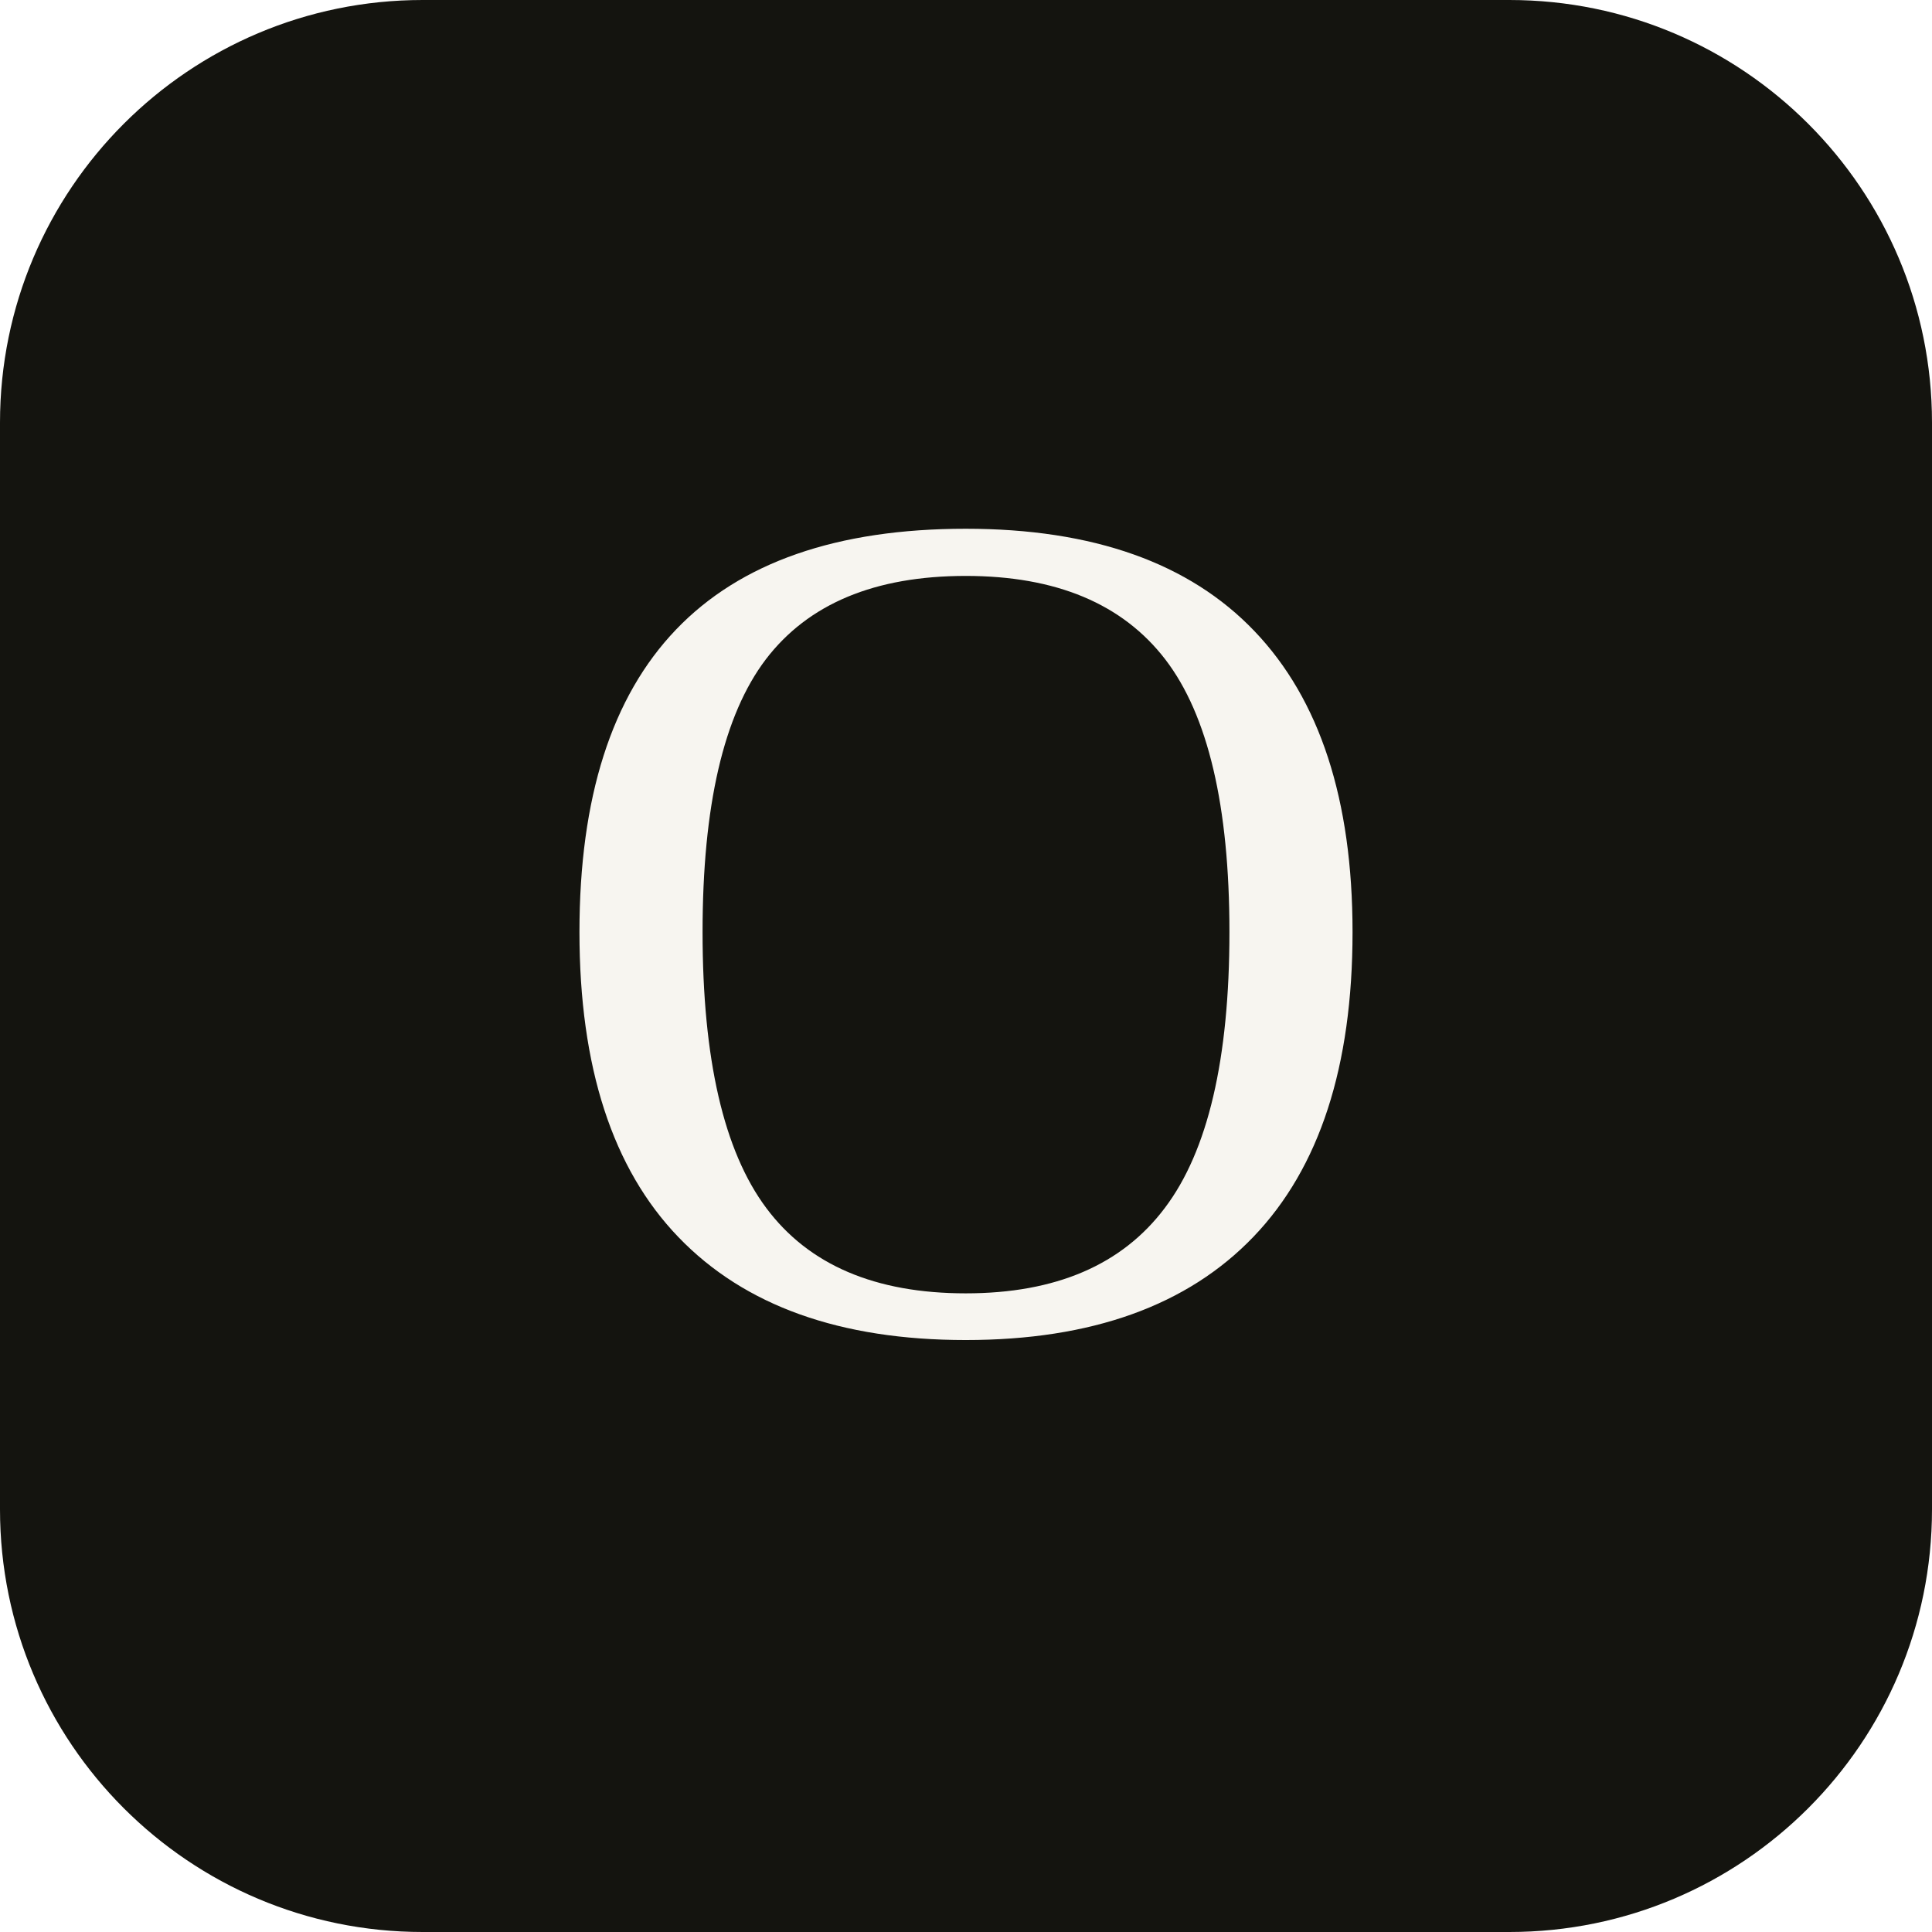
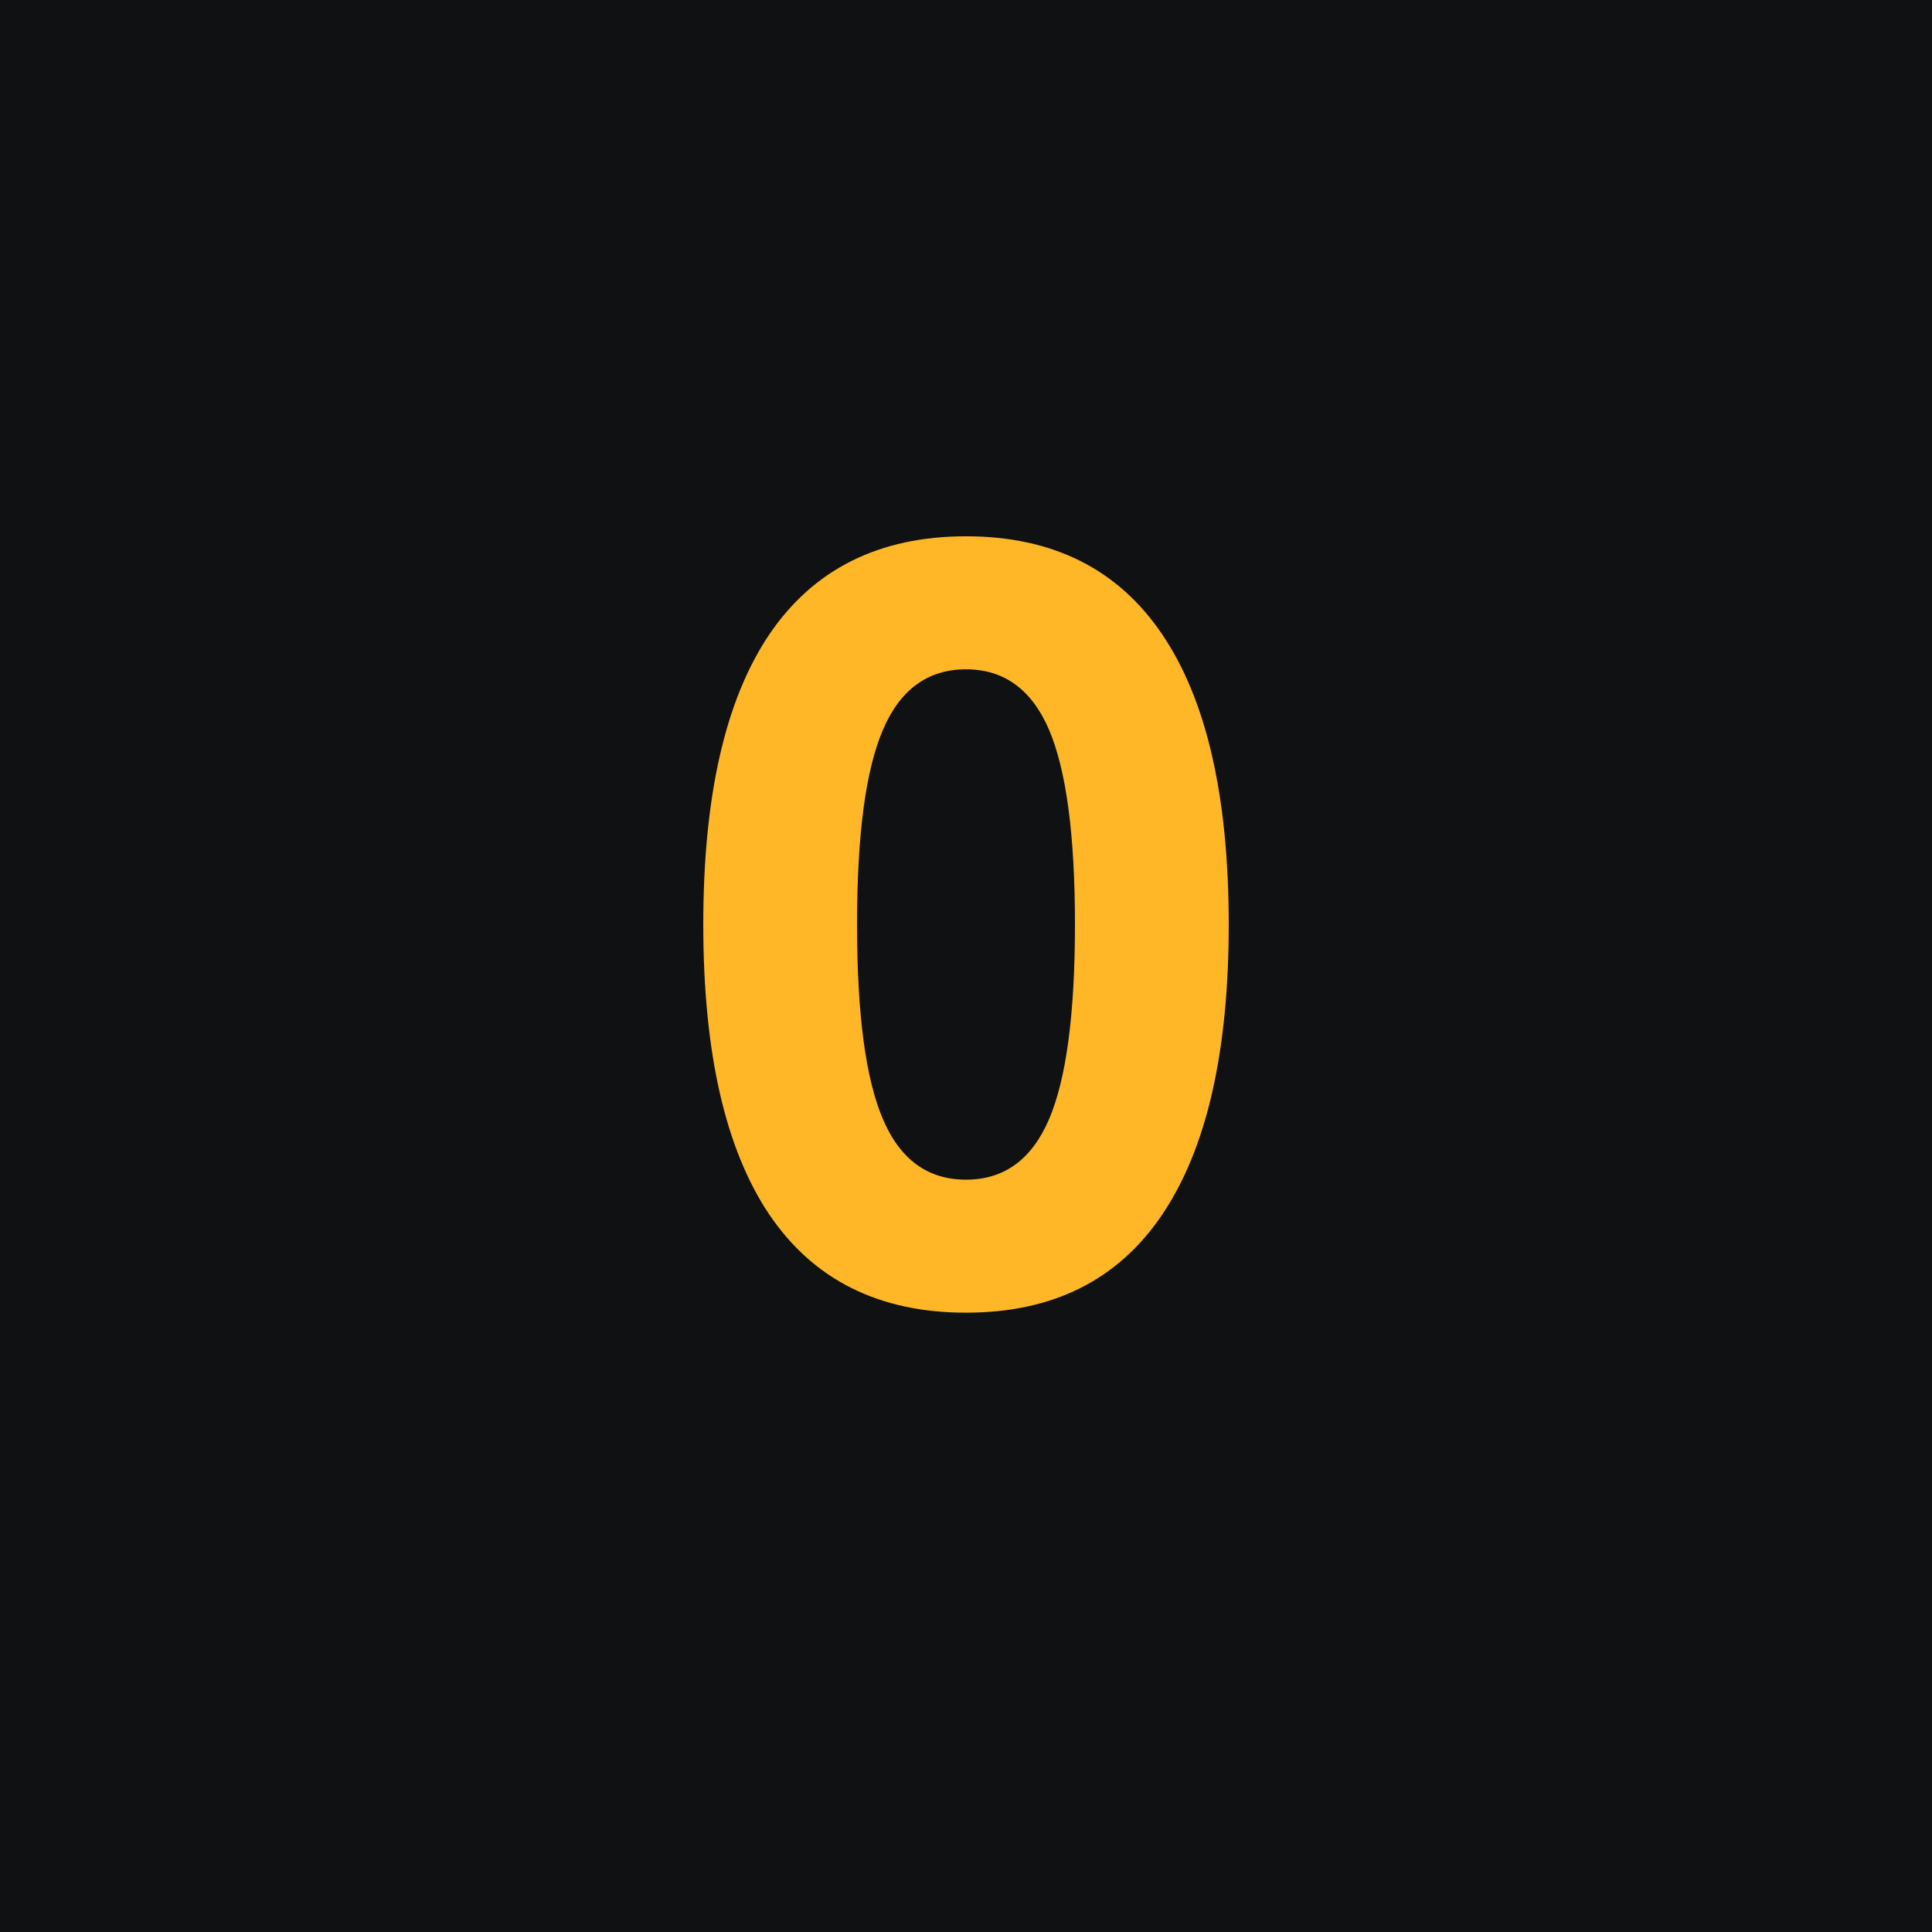
<svg xmlns="http://www.w3.org/2000/svg" viewBox="0 0 64 64">
-   <rect width="64" height="64" rx="14" fill="#14140F" />
-   <text x="32" y="44" font-family="Georgia, 'Times New Roman', serif" font-size="40" font-weight="500" fill="#F7F5F0" text-anchor="middle">O</text>
+   <rect width="64" height="64" fill="#0F1113" />
+   <text x="32" y="43" font-family="'IBM Plex Mono', ui-monospace, monospace" font-size="34" font-weight="600" fill="#FFB627" text-anchor="middle">O</text>
</svg>
